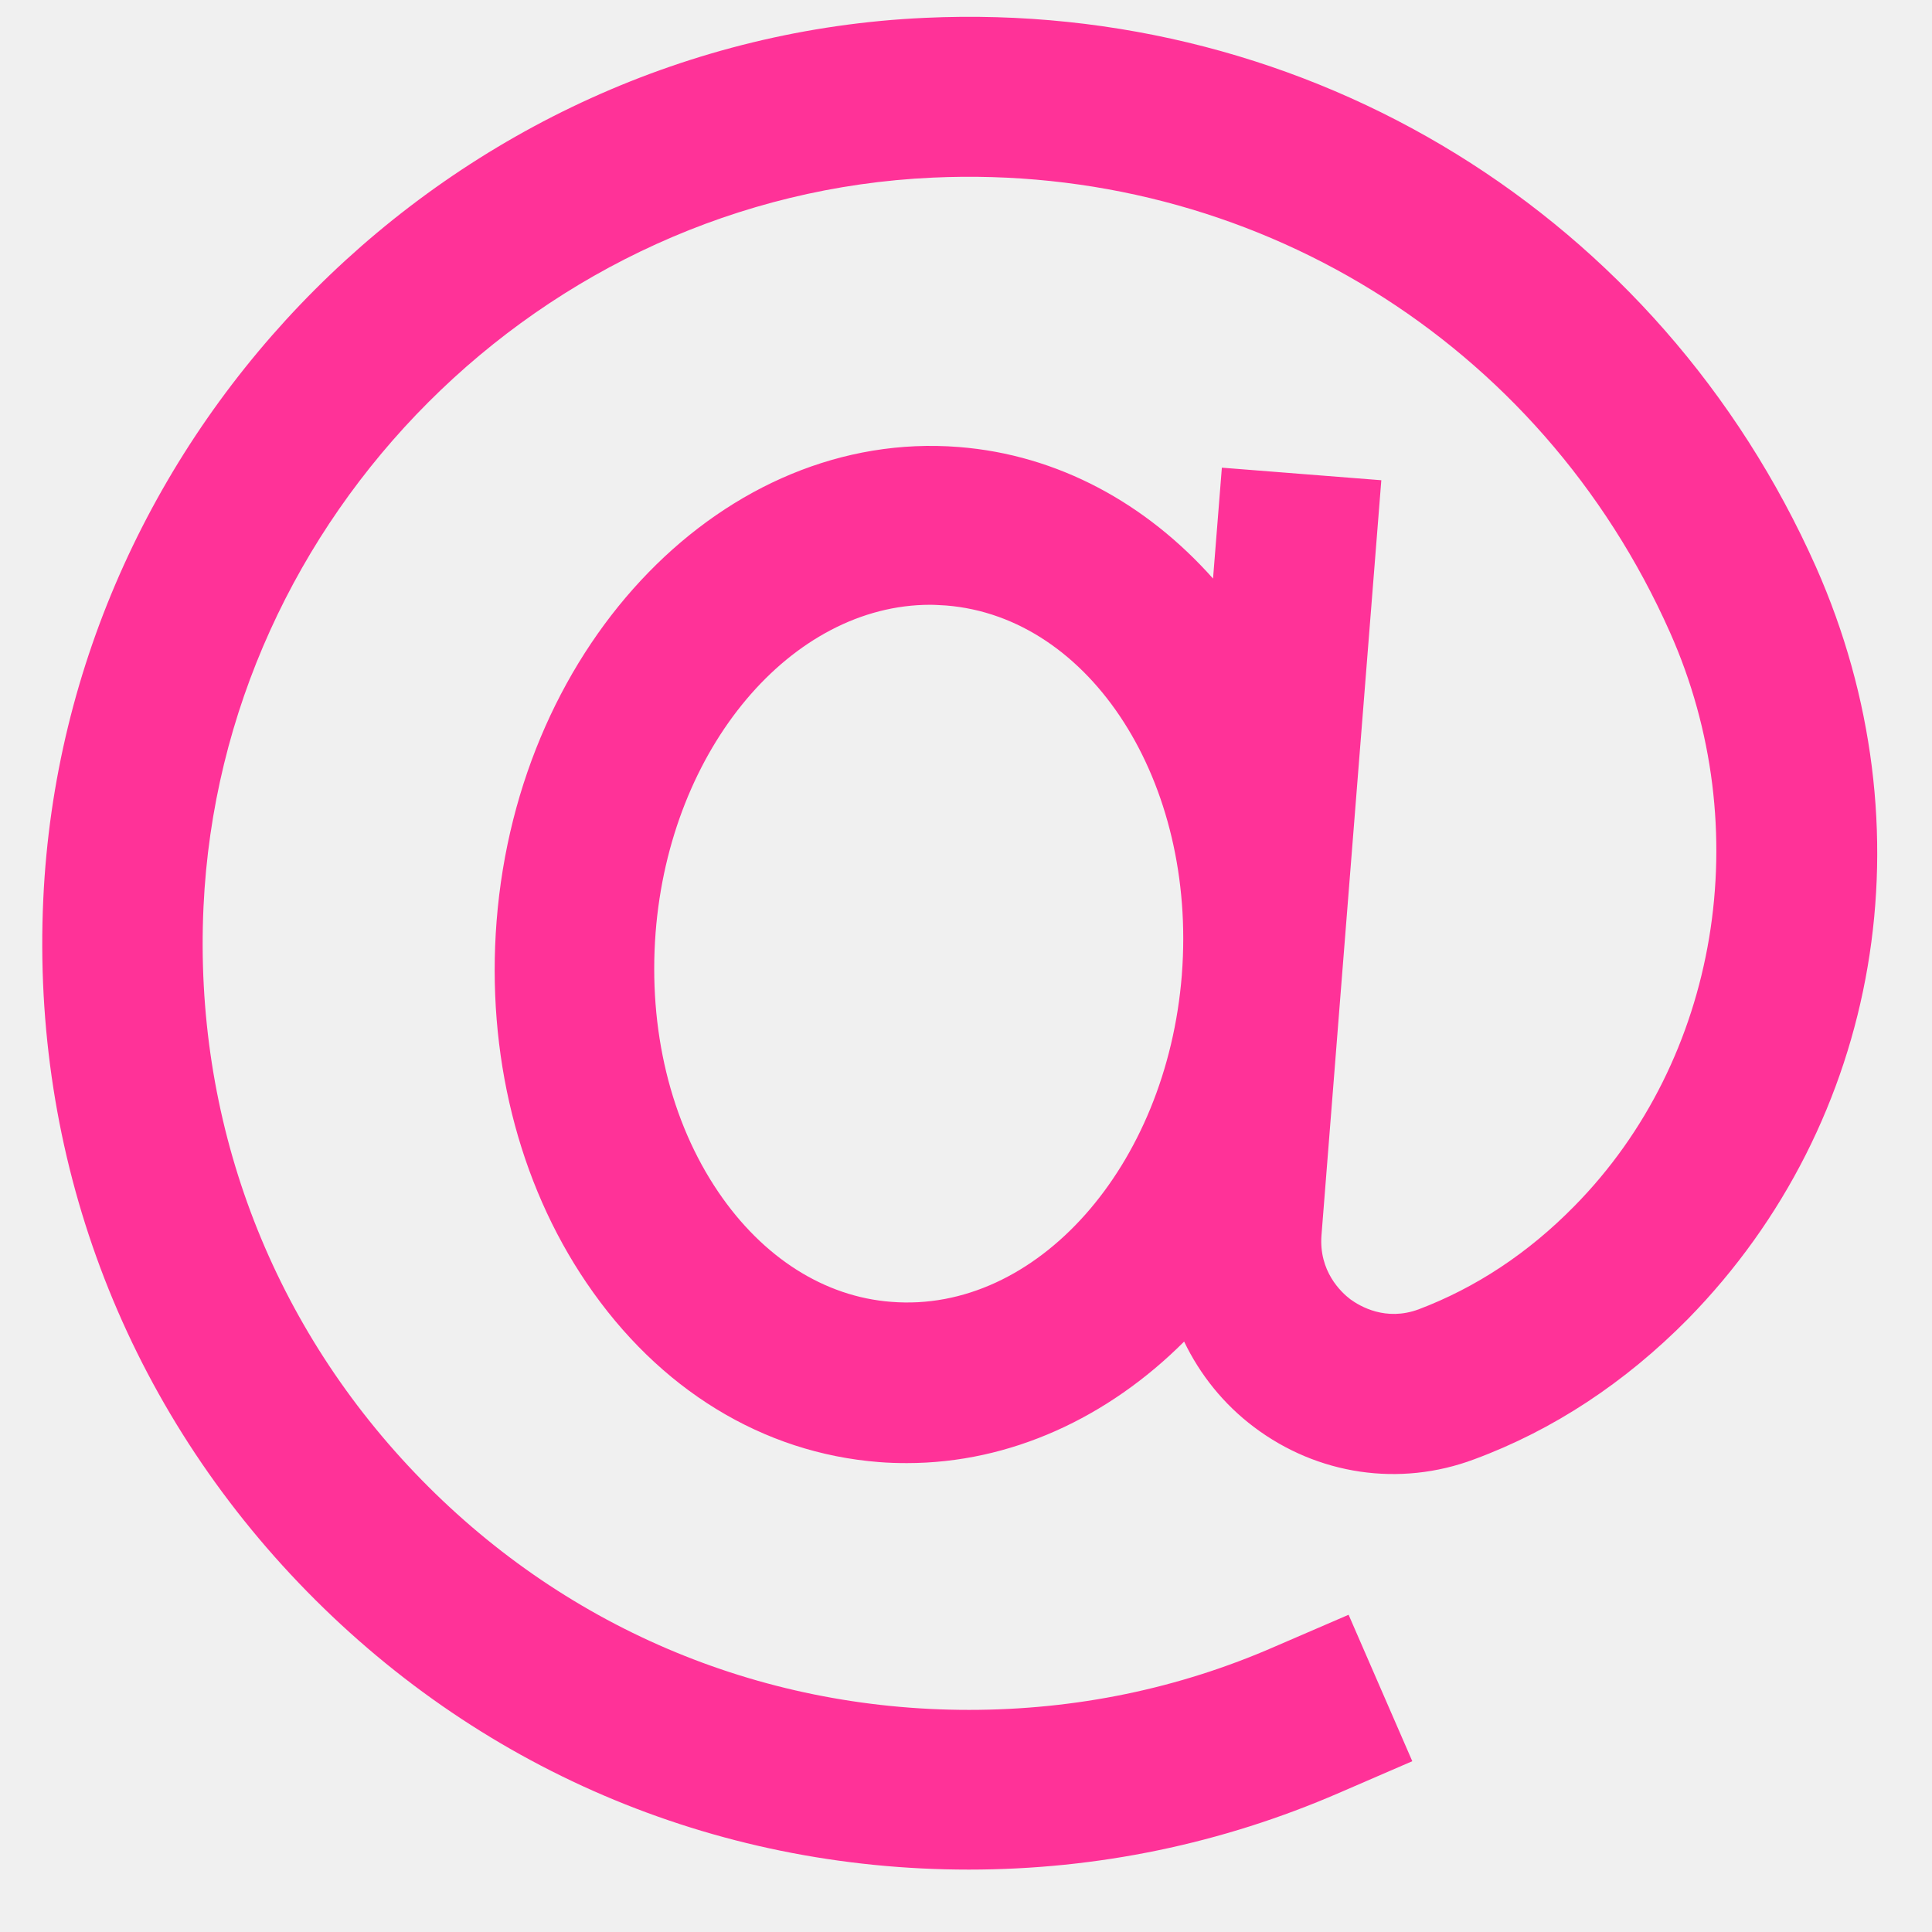
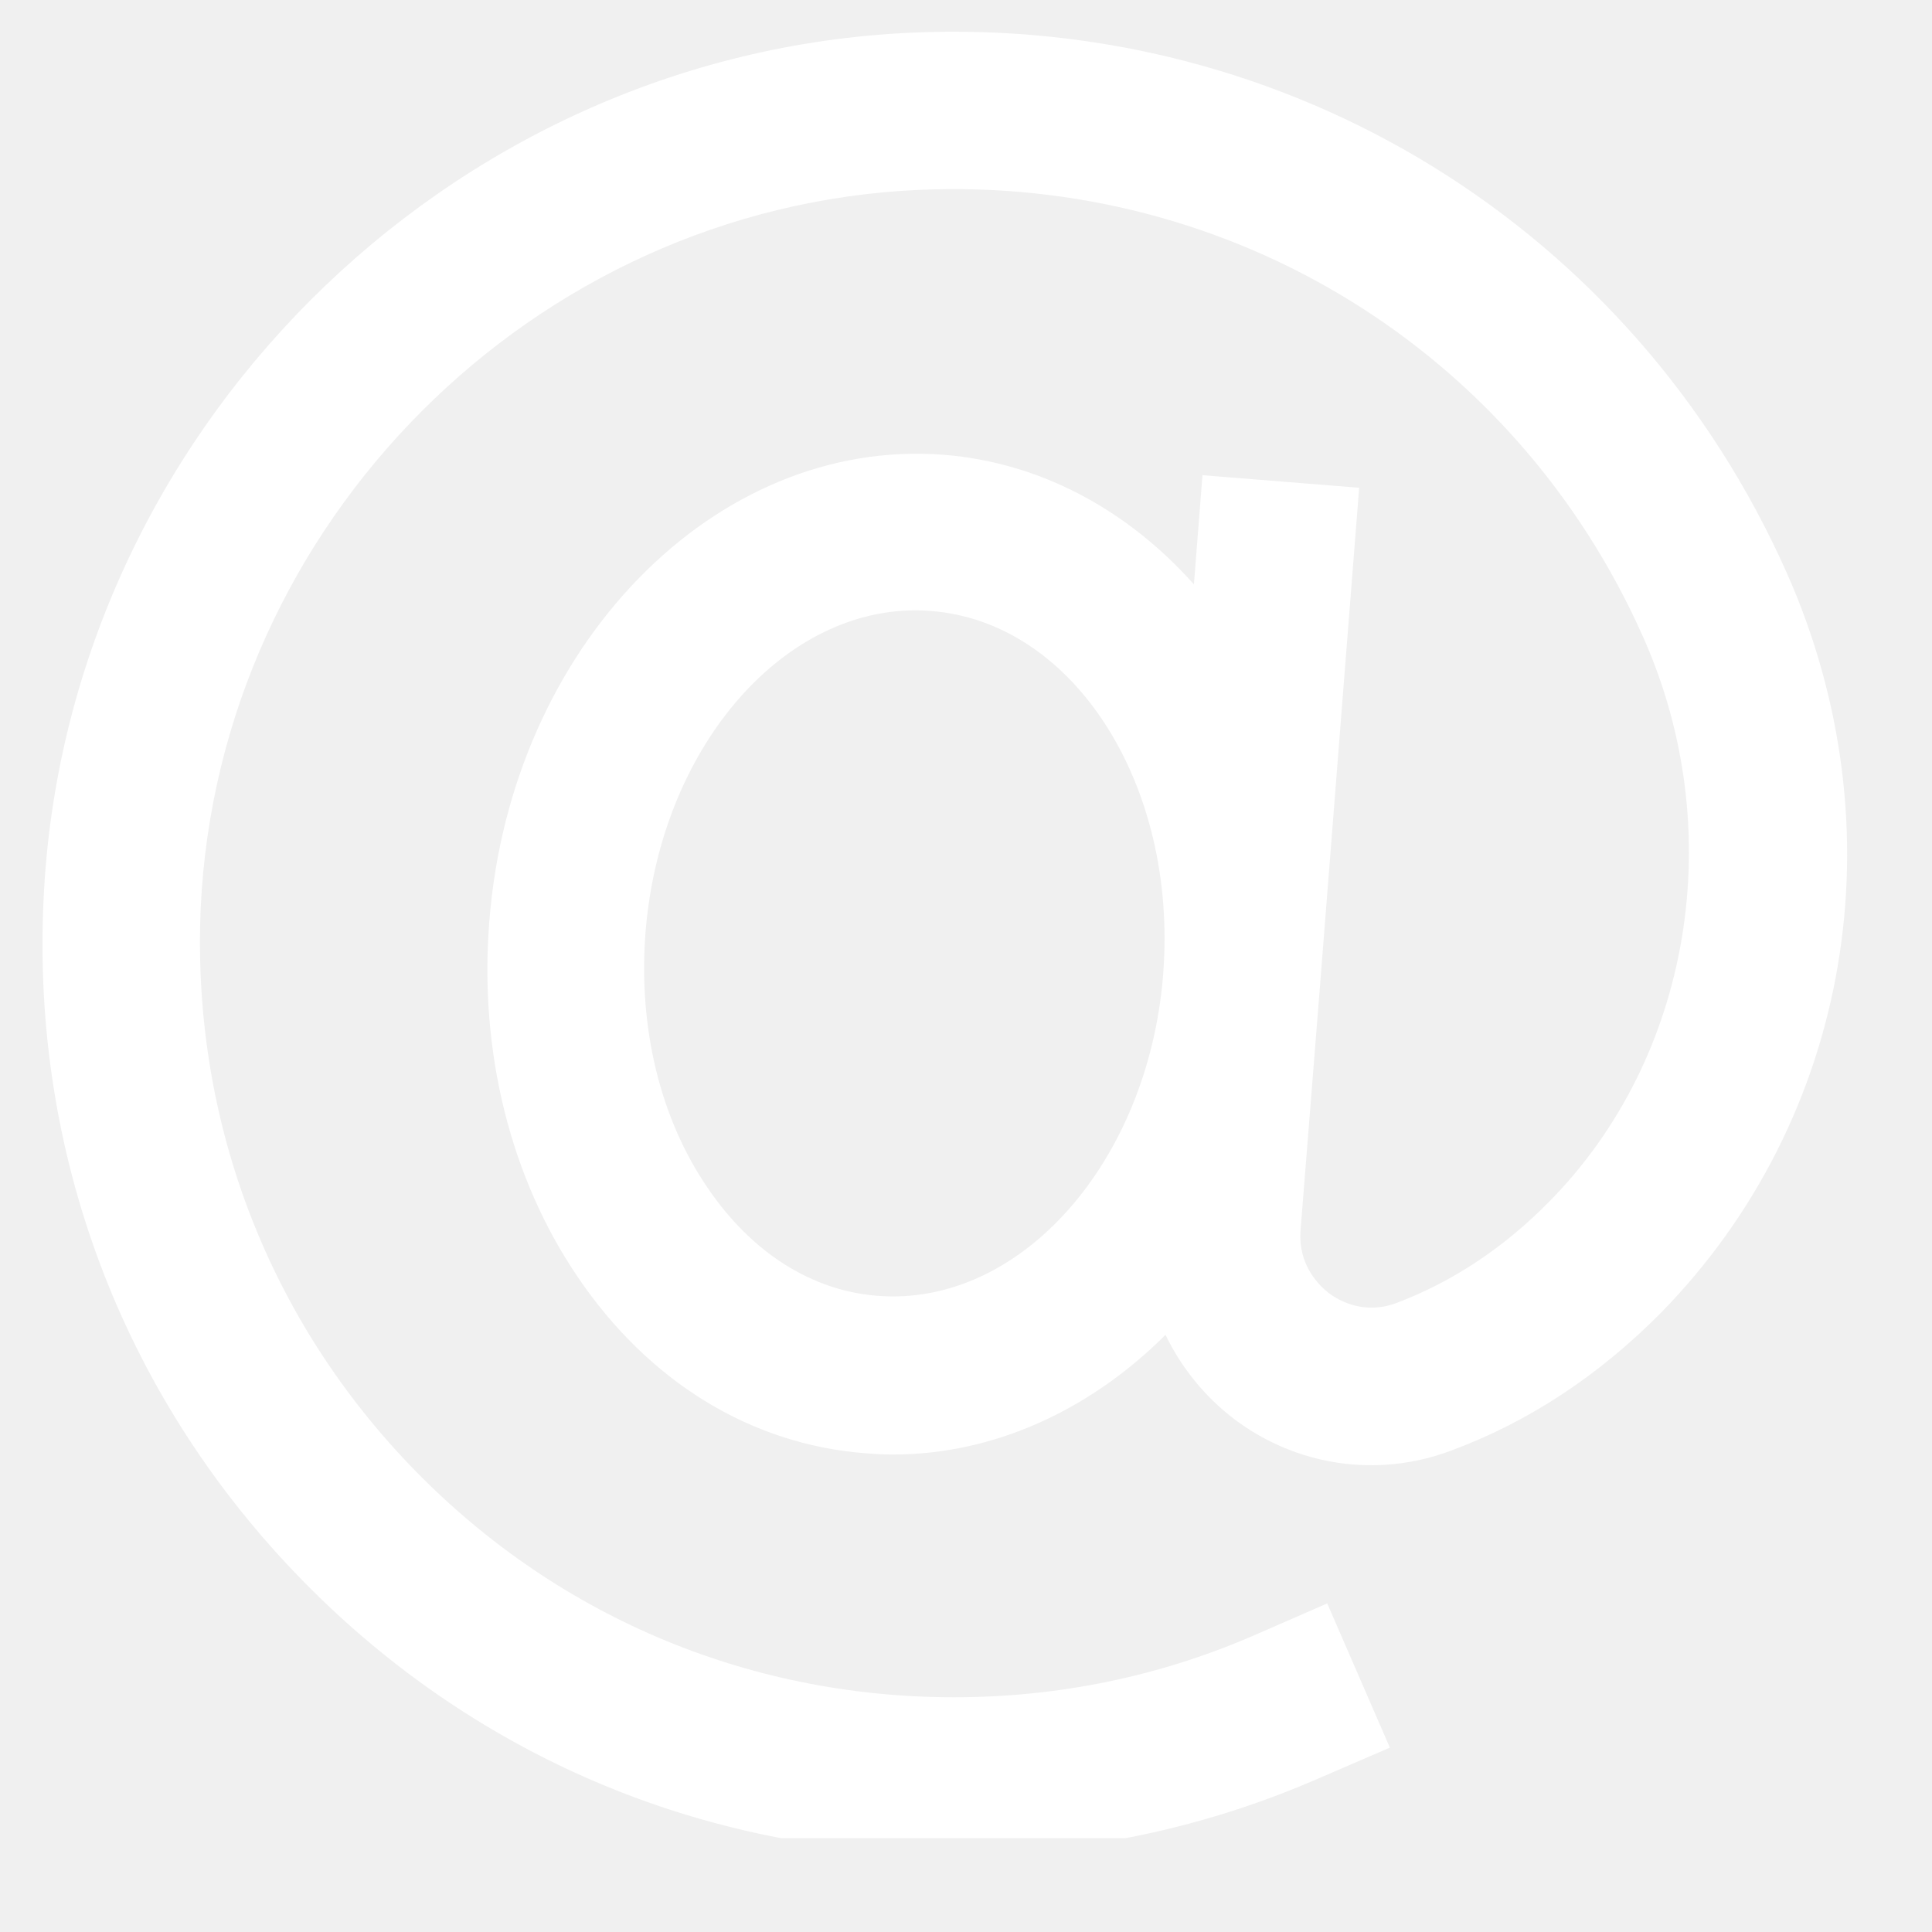
<svg xmlns="http://www.w3.org/2000/svg" width="40" zoomAndPan="magnify" viewBox="0 0 30 30" height="40" preserveAspectRatio="xMidYMid meet" version="1.0">
  <defs>
-     <clipPath id="7c8186ff65">
-       <path d="M 0.484 0 L 29.516 0 L 29.516 29.031 L 0.484 29.031 Z M 0.484 0 " clip-rule="nonzero" />
+     <clipPath id="e46e78f68b">
+       <path d="M 0.484 0.238 L 29 0.238 L 29 28.543 L 0.484 28.543 Z M 0.484 0.238 " clip-rule="nonzero" />
+     </clipPath>
+     <clipPath id="686ea270f0">
+       <path d="M 25 11 L 29.516 11 L 29.516 15 L 25 15 Z M 25 11 " clip-rule="nonzero" />
    </clipPath>
  </defs>
-   <g clip-path="url(#7c8186ff65)">
-     <path fill="#ff3298" d="M 28.199 8.805 C 25.77 3.348 20.344 0 14.363 0.277 C 7.027 0.609 1.008 6.629 0.672 13.965 C 0.488 17.941 1.898 21.711 4.637 24.578 C 7.379 27.449 11.07 29.031 15.043 29.031 C 17.039 29.031 18.973 28.629 20.793 27.84 L 21.93 27.348 L 20.941 25.074 L 19.801 25.566 C 18.301 26.223 16.699 26.551 15.047 26.551 C 11.762 26.551 8.707 25.246 6.438 22.867 C 4.172 20.492 3.008 17.375 3.16 14.082 C 3.441 8.012 8.414 3.031 14.484 2.758 C 19.426 2.531 23.922 5.301 25.93 9.816 C 27.289 12.867 26.691 16.453 24.445 18.73 C 23.727 19.461 22.914 19.996 22.027 20.332 C 21.516 20.52 21.121 20.285 20.969 20.176 C 20.82 20.062 20.477 19.738 20.52 19.18 L 20.824 15.336 L 21.449 7.457 L 18.973 7.262 L 18.836 8.984 C 17.801 7.82 16.43 7.062 14.887 6.941 C 11.273 6.656 8.051 9.961 7.711 14.305 C 7.551 16.359 8.043 18.355 9.109 19.922 C 10.23 21.574 11.844 22.562 13.648 22.703 C 13.793 22.715 13.938 22.719 14.082 22.719 C 15.691 22.719 17.207 22.012 18.387 20.832 C 18.633 21.344 19 21.805 19.473 22.16 C 20.457 22.902 21.734 23.094 22.891 22.66 C 24.117 22.207 25.234 21.469 26.211 20.48 C 29.211 17.418 29.988 12.844 28.199 8.805 Z M 13.84 20.215 C 12.805 20.137 11.848 19.531 11.156 18.512 C 10.41 17.414 10.066 15.98 10.18 14.484 C 10.402 11.613 12.293 9.391 14.445 9.391 C 14.523 9.391 14.605 9.398 14.691 9.402 C 16.941 9.582 18.582 12.148 18.352 15.129 L 18.352 15.133 C 18.117 18.117 16.09 20.395 13.84 20.215 Z M 13.84 20.215 " fill-opacity="1" fill-rule="nonzero" />
+   <g clip-path="url(#e46e78f68b)">
+     <path fill="#ffffff" d="M 27.746 8.898 C 25.359 3.531 20.02 0.238 14.141 0.508 C 6.922 0.836 1.004 6.758 0.676 13.977 C 0.492 17.887 1.879 21.594 4.574 24.414 C 7.27 27.238 10.902 28.793 14.809 28.793 C 16.773 28.793 18.672 28.398 20.461 27.621 L 21.582 27.137 L 20.609 24.898 L 19.488 25.387 C 18.012 26.031 16.438 26.355 14.812 26.355 C 11.582 26.355 8.574 25.07 6.344 22.73 C 4.117 20.395 2.973 17.324 3.117 14.09 C 3.398 8.117 8.285 3.219 14.258 2.949 C 19.121 2.727 23.543 5.449 25.516 9.895 C 26.852 12.895 26.266 16.422 24.055 18.66 C 23.348 19.379 22.551 19.906 21.68 20.234 C 21.176 20.422 20.785 20.191 20.637 20.082 C 20.492 19.969 20.152 19.652 20.195 19.102 L 20.496 15.32 L 21.105 7.574 L 18.672 7.379 L 18.539 9.074 C 17.52 7.93 16.172 7.184 14.656 7.062 C 11.102 6.785 7.93 10.035 7.598 14.309 C 7.438 16.328 7.926 18.293 8.973 19.832 C 10.074 21.457 11.66 22.43 13.438 22.566 C 13.578 22.578 13.723 22.586 13.863 22.586 C 15.445 22.586 16.938 21.887 18.098 20.727 C 18.34 21.23 18.703 21.684 19.164 22.035 C 20.133 22.766 21.391 22.953 22.527 22.527 C 23.734 22.082 24.832 21.355 25.793 20.383 C 28.742 17.371 29.508 12.871 27.746 8.898 Z M 13.625 20.121 C 12.605 20.043 11.668 19.449 10.988 18.445 C 10.25 17.367 9.91 15.957 10.023 14.484 C 10.246 11.66 12.102 9.477 14.219 9.477 C 14.297 9.477 14.379 9.48 14.461 9.488 C 16.676 9.66 18.289 12.188 18.062 15.117 L 18.062 15.125 C 17.832 18.055 15.836 20.297 13.625 20.121 Z M 13.625 20.121 " fill-opacity="1" fill-rule="nonzero" />
+   </g>
+   <g clip-path="url(#686ea270f0)">
+     <path stroke-linecap="butt" transform="matrix(0.725806, 0, 0, 0.725806, 27.04838, 11.6129)" fill="none" stroke-linejoin="miter" d="M -0.002 2.003 L 1.403 2.003 " stroke="#ffffff" stroke-width="4" stroke-opacity="1" stroke-miterlimit="4" />
  </g>
</svg>
